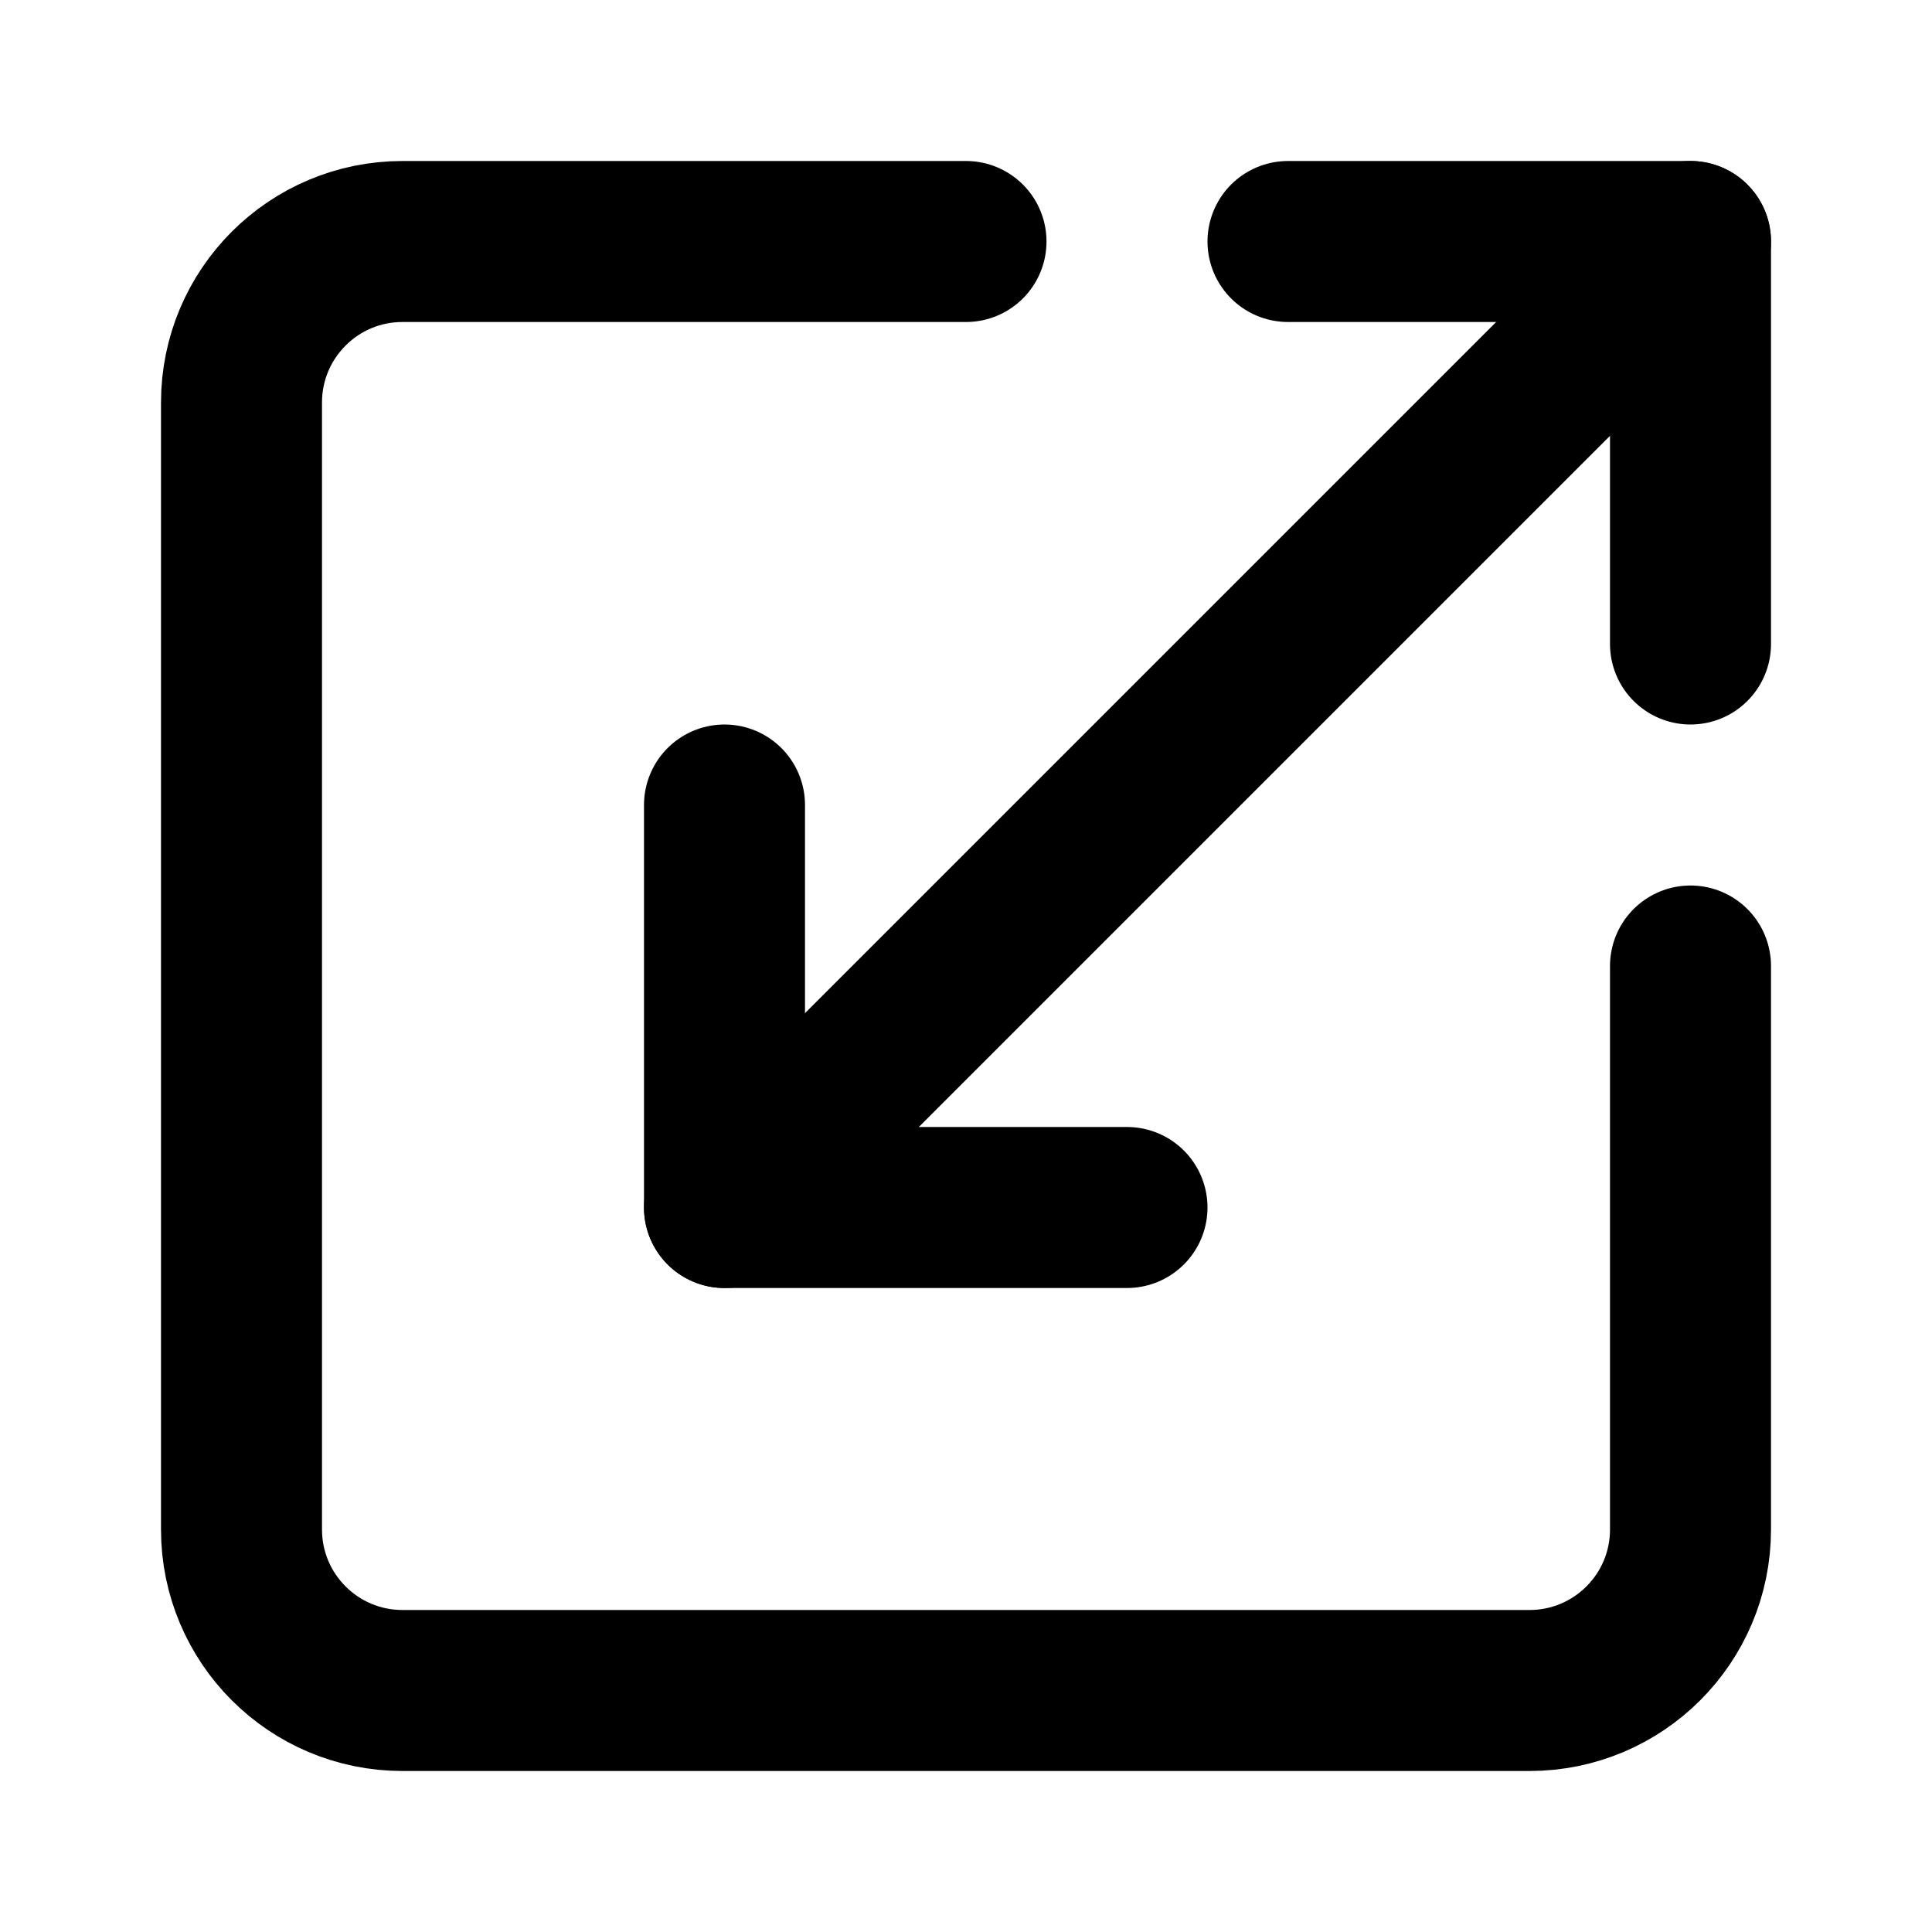
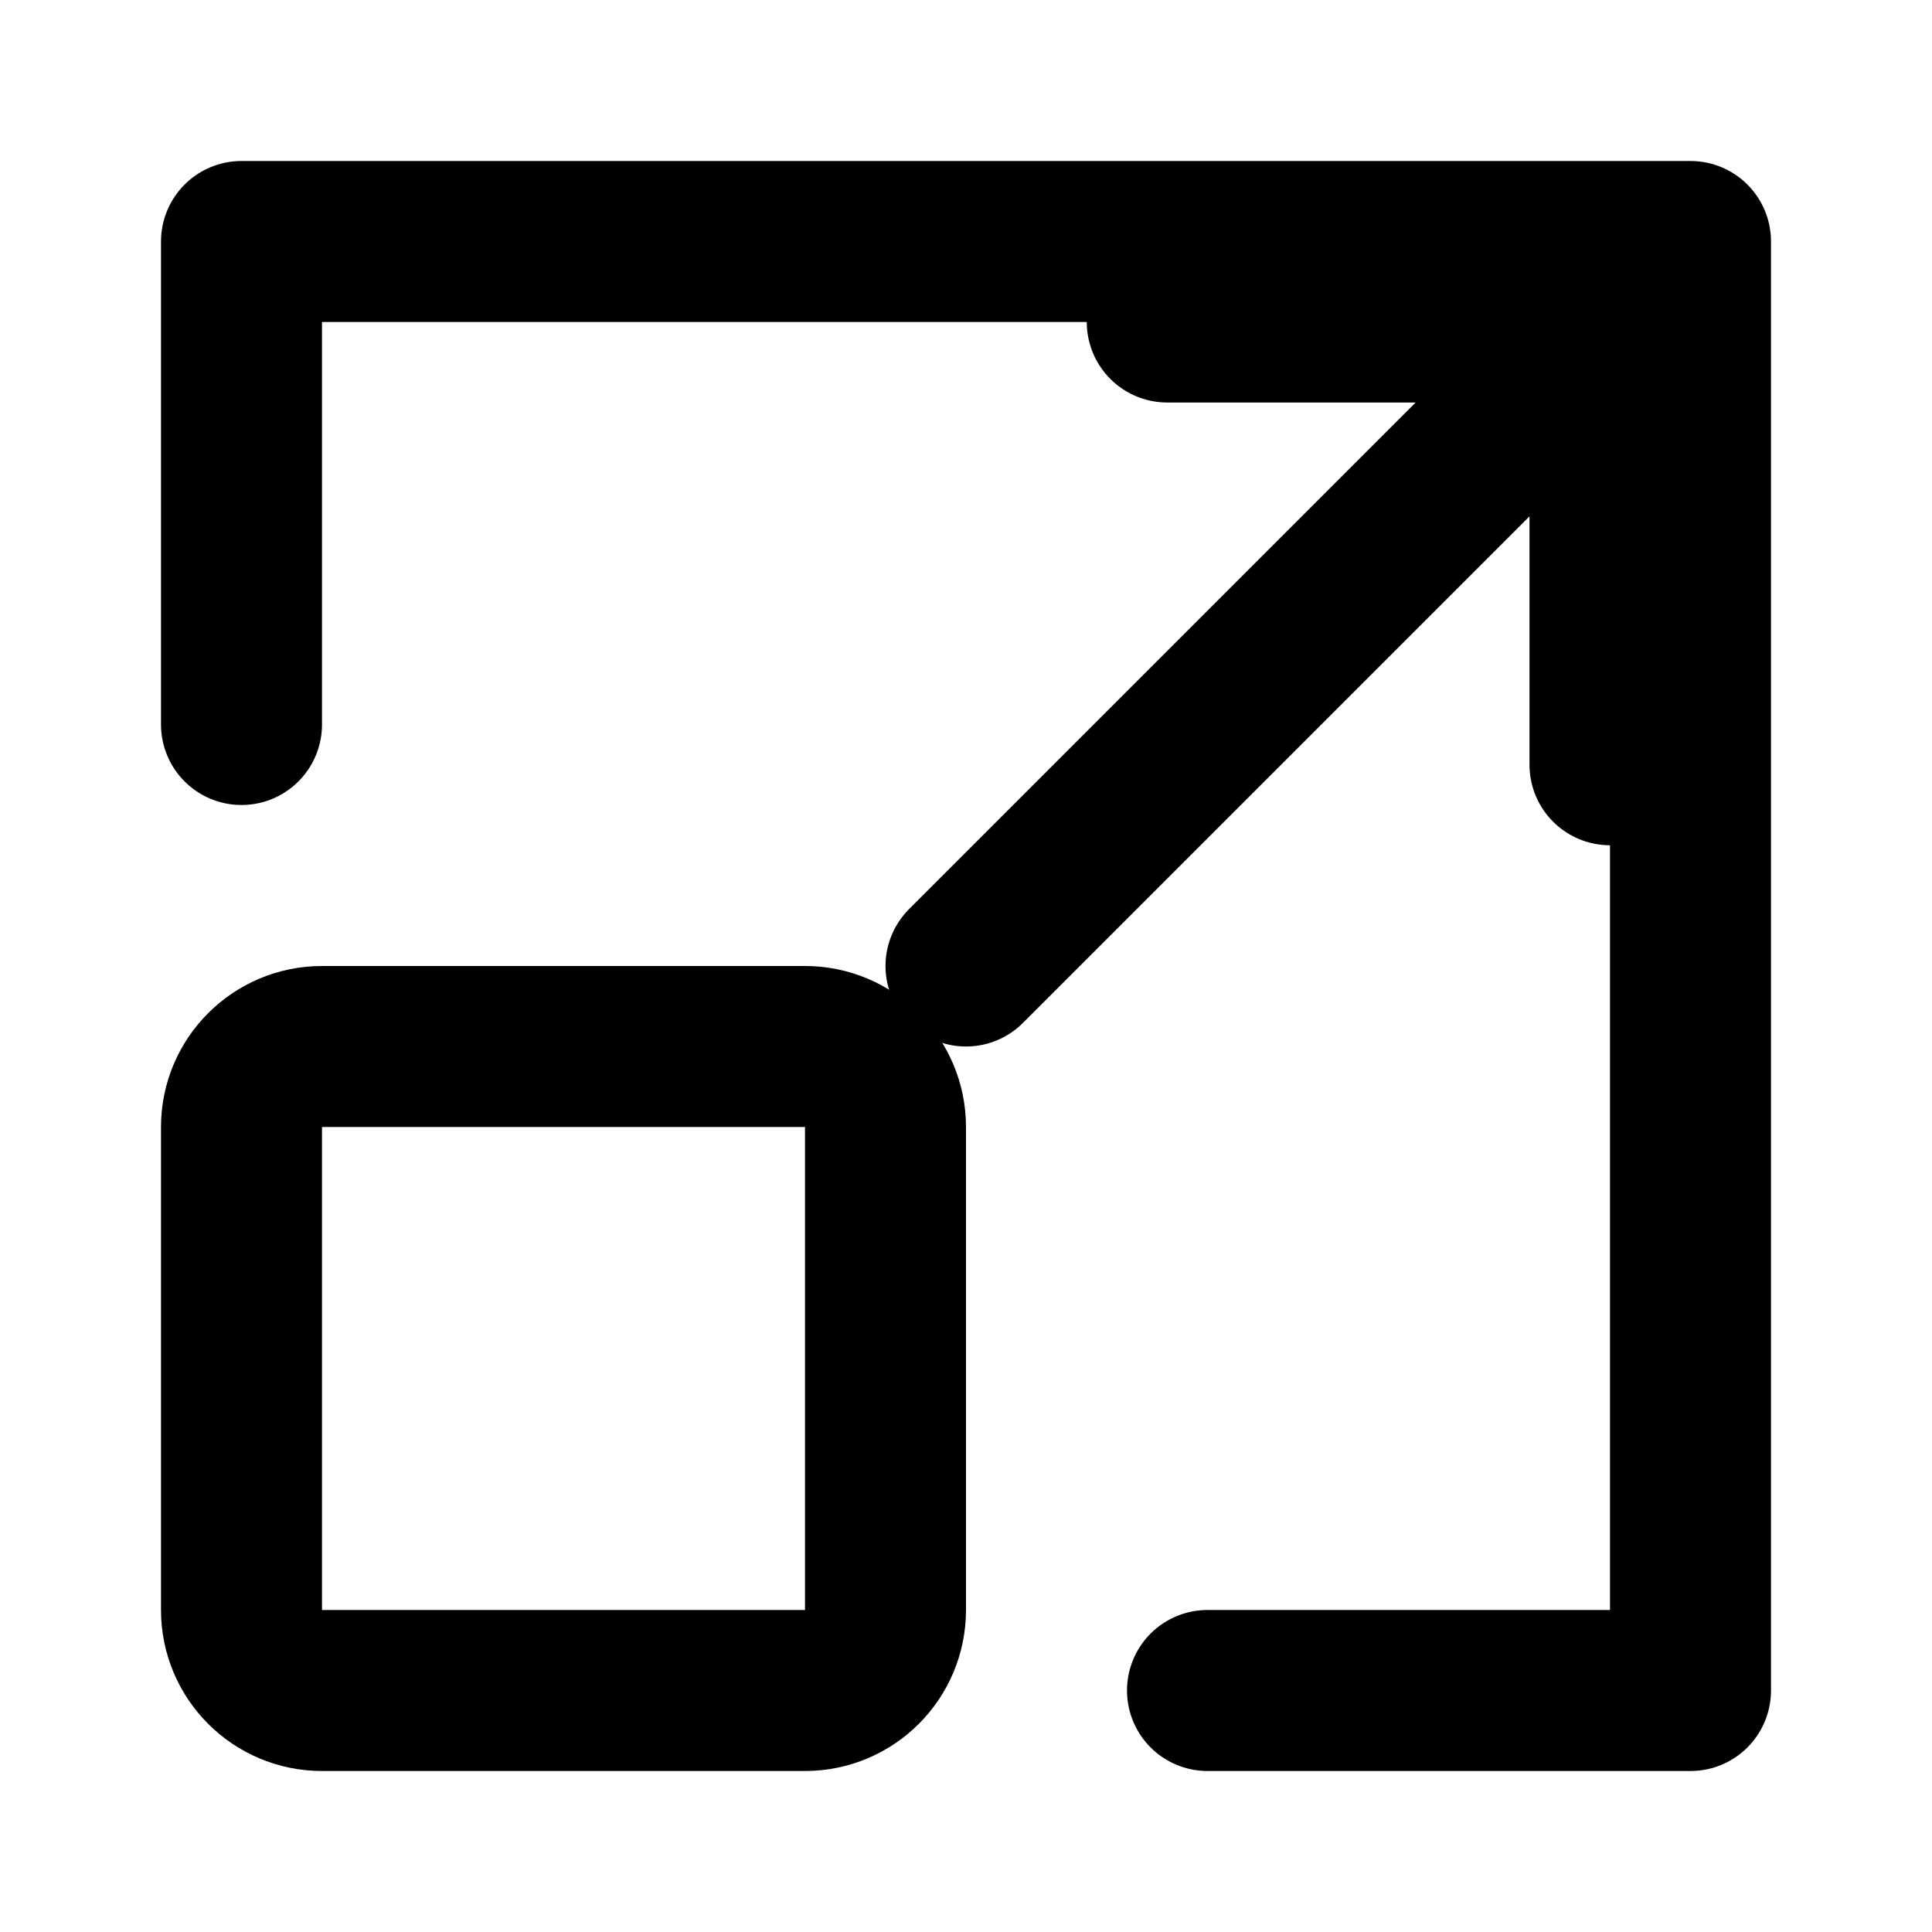
<svg xmlns="http://www.w3.org/2000/svg" viewBox="0 0 24 24" fill="none" stroke="currentColor" stroke-width="2" stroke-linecap="round" stroke-linejoin="round">
-   <path d="M12 3H5a2 2 0 0 0-2 2v14a2 2 0 0 0 2 2h14a2 2 0 0 0 2-2v-7" />
-   <path d="M14 15H9v-5" />
-   <path d="M16 3h5v5" />
-   <path d="M21 3 9 15" />
+   <rect x="3" y="13" width="8" height="8" rx="1" />
+   <path d="M3 9V3h18v18h-6" />
+   <path d="M12 12 20 4M14.5 4H20v5.5" />
</svg>
